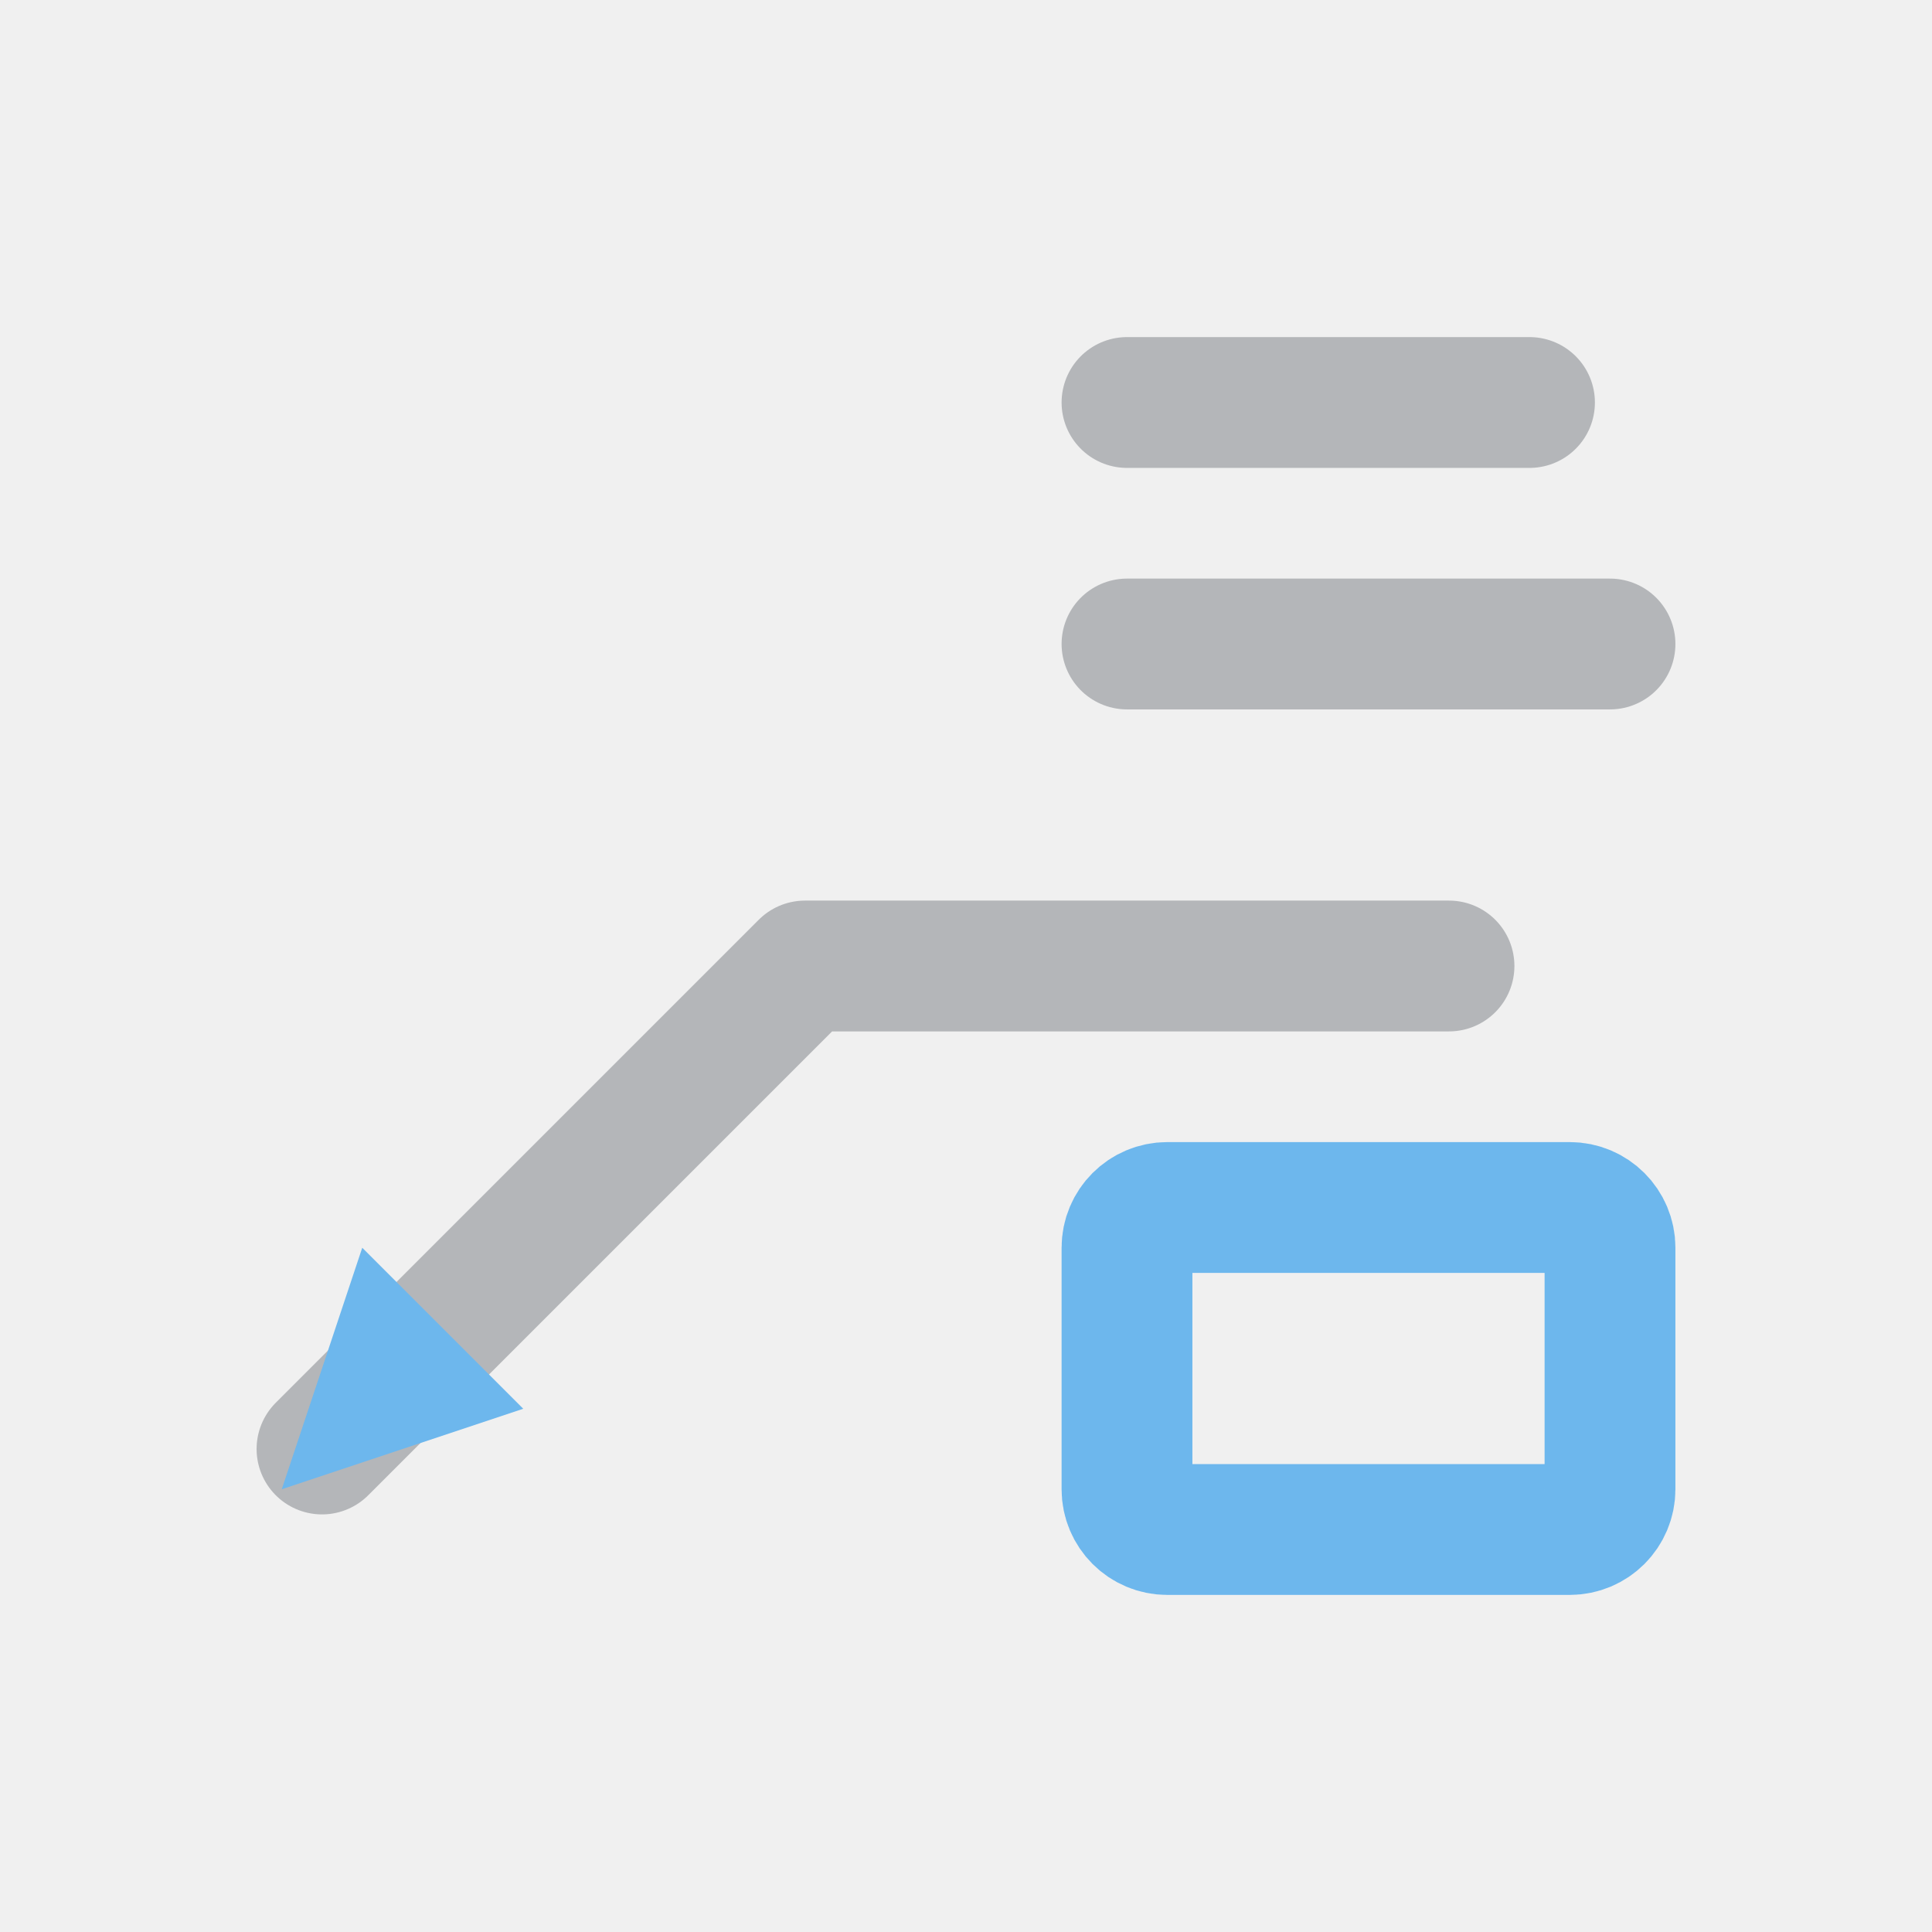
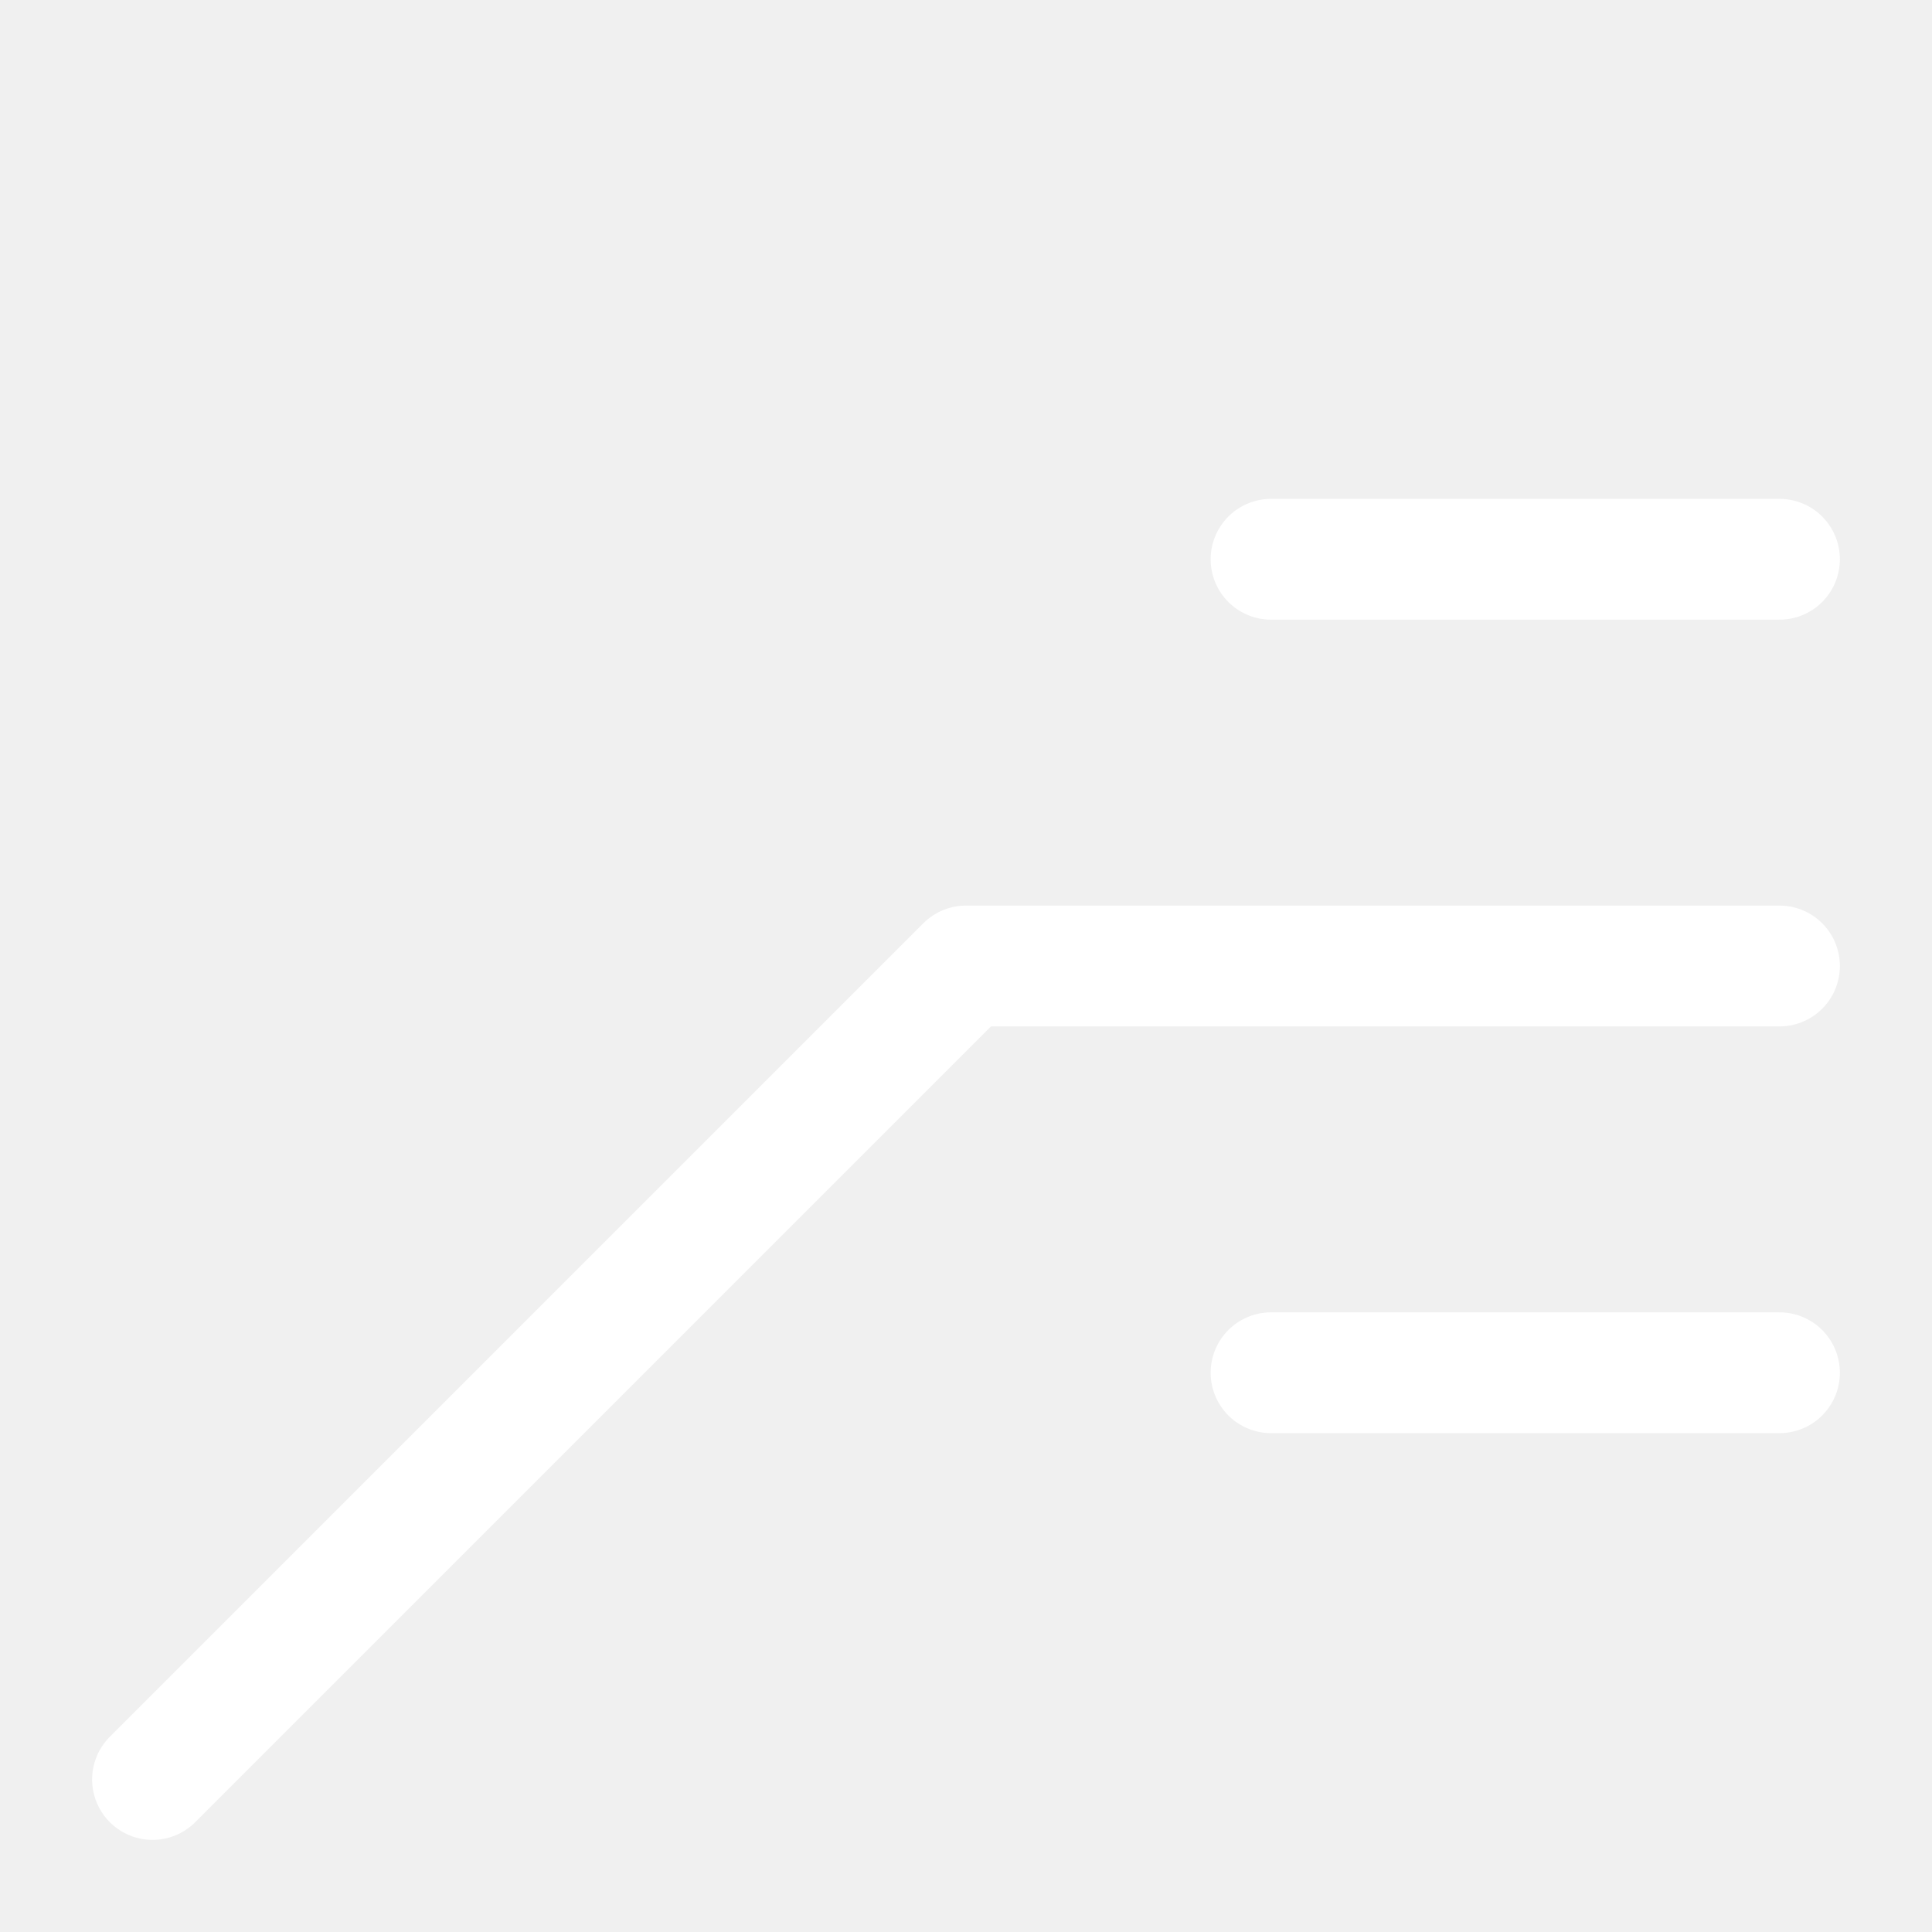
- <svg xmlns="http://www.w3.org/2000/svg" viewBox="0 0 24 24" role="img" aria-label="Mleader Collect">
-   <polyline points="4,18 10,12 18,12" stroke="#B4B6B9" stroke-width="1.625" stroke-linecap="round" stroke-linejoin="round" fill="none" />
-   <polygon points="3.5,18.5 6.5,17.5 4.5,15.5" stroke="none" fill="#6DB7ED" />
-   <line x1="14" y1="8" x2="20" y2="8" stroke="#B4B6B9" stroke-width="1.625" stroke-linecap="round" stroke-linejoin="round" fill="none" />
-   <line x1="14" y1="5" x2="19" y2="5" stroke="#B4B6B9" stroke-width="1.625" stroke-linecap="round" stroke-linejoin="round" fill="none" />
-   <rect x="14" y="15" width="6" height="4" rx="0.5" stroke="#6DB7ED" stroke-width="1.625" stroke-linecap="round" stroke-linejoin="round" fill="none" />
+ <svg xmlns="http://www.w3.org/2000/svg" width="16" height="16" viewBox="2.5 2.5 19 19" fill="none" stroke="#ffffff" stroke-width="1.188" stroke-linecap="round" stroke-linejoin="round">
+   <g>
+     <path d="M4 20l8-8M12 12h8M15 8h5M15 16h5" />
+   </g>
</svg>
